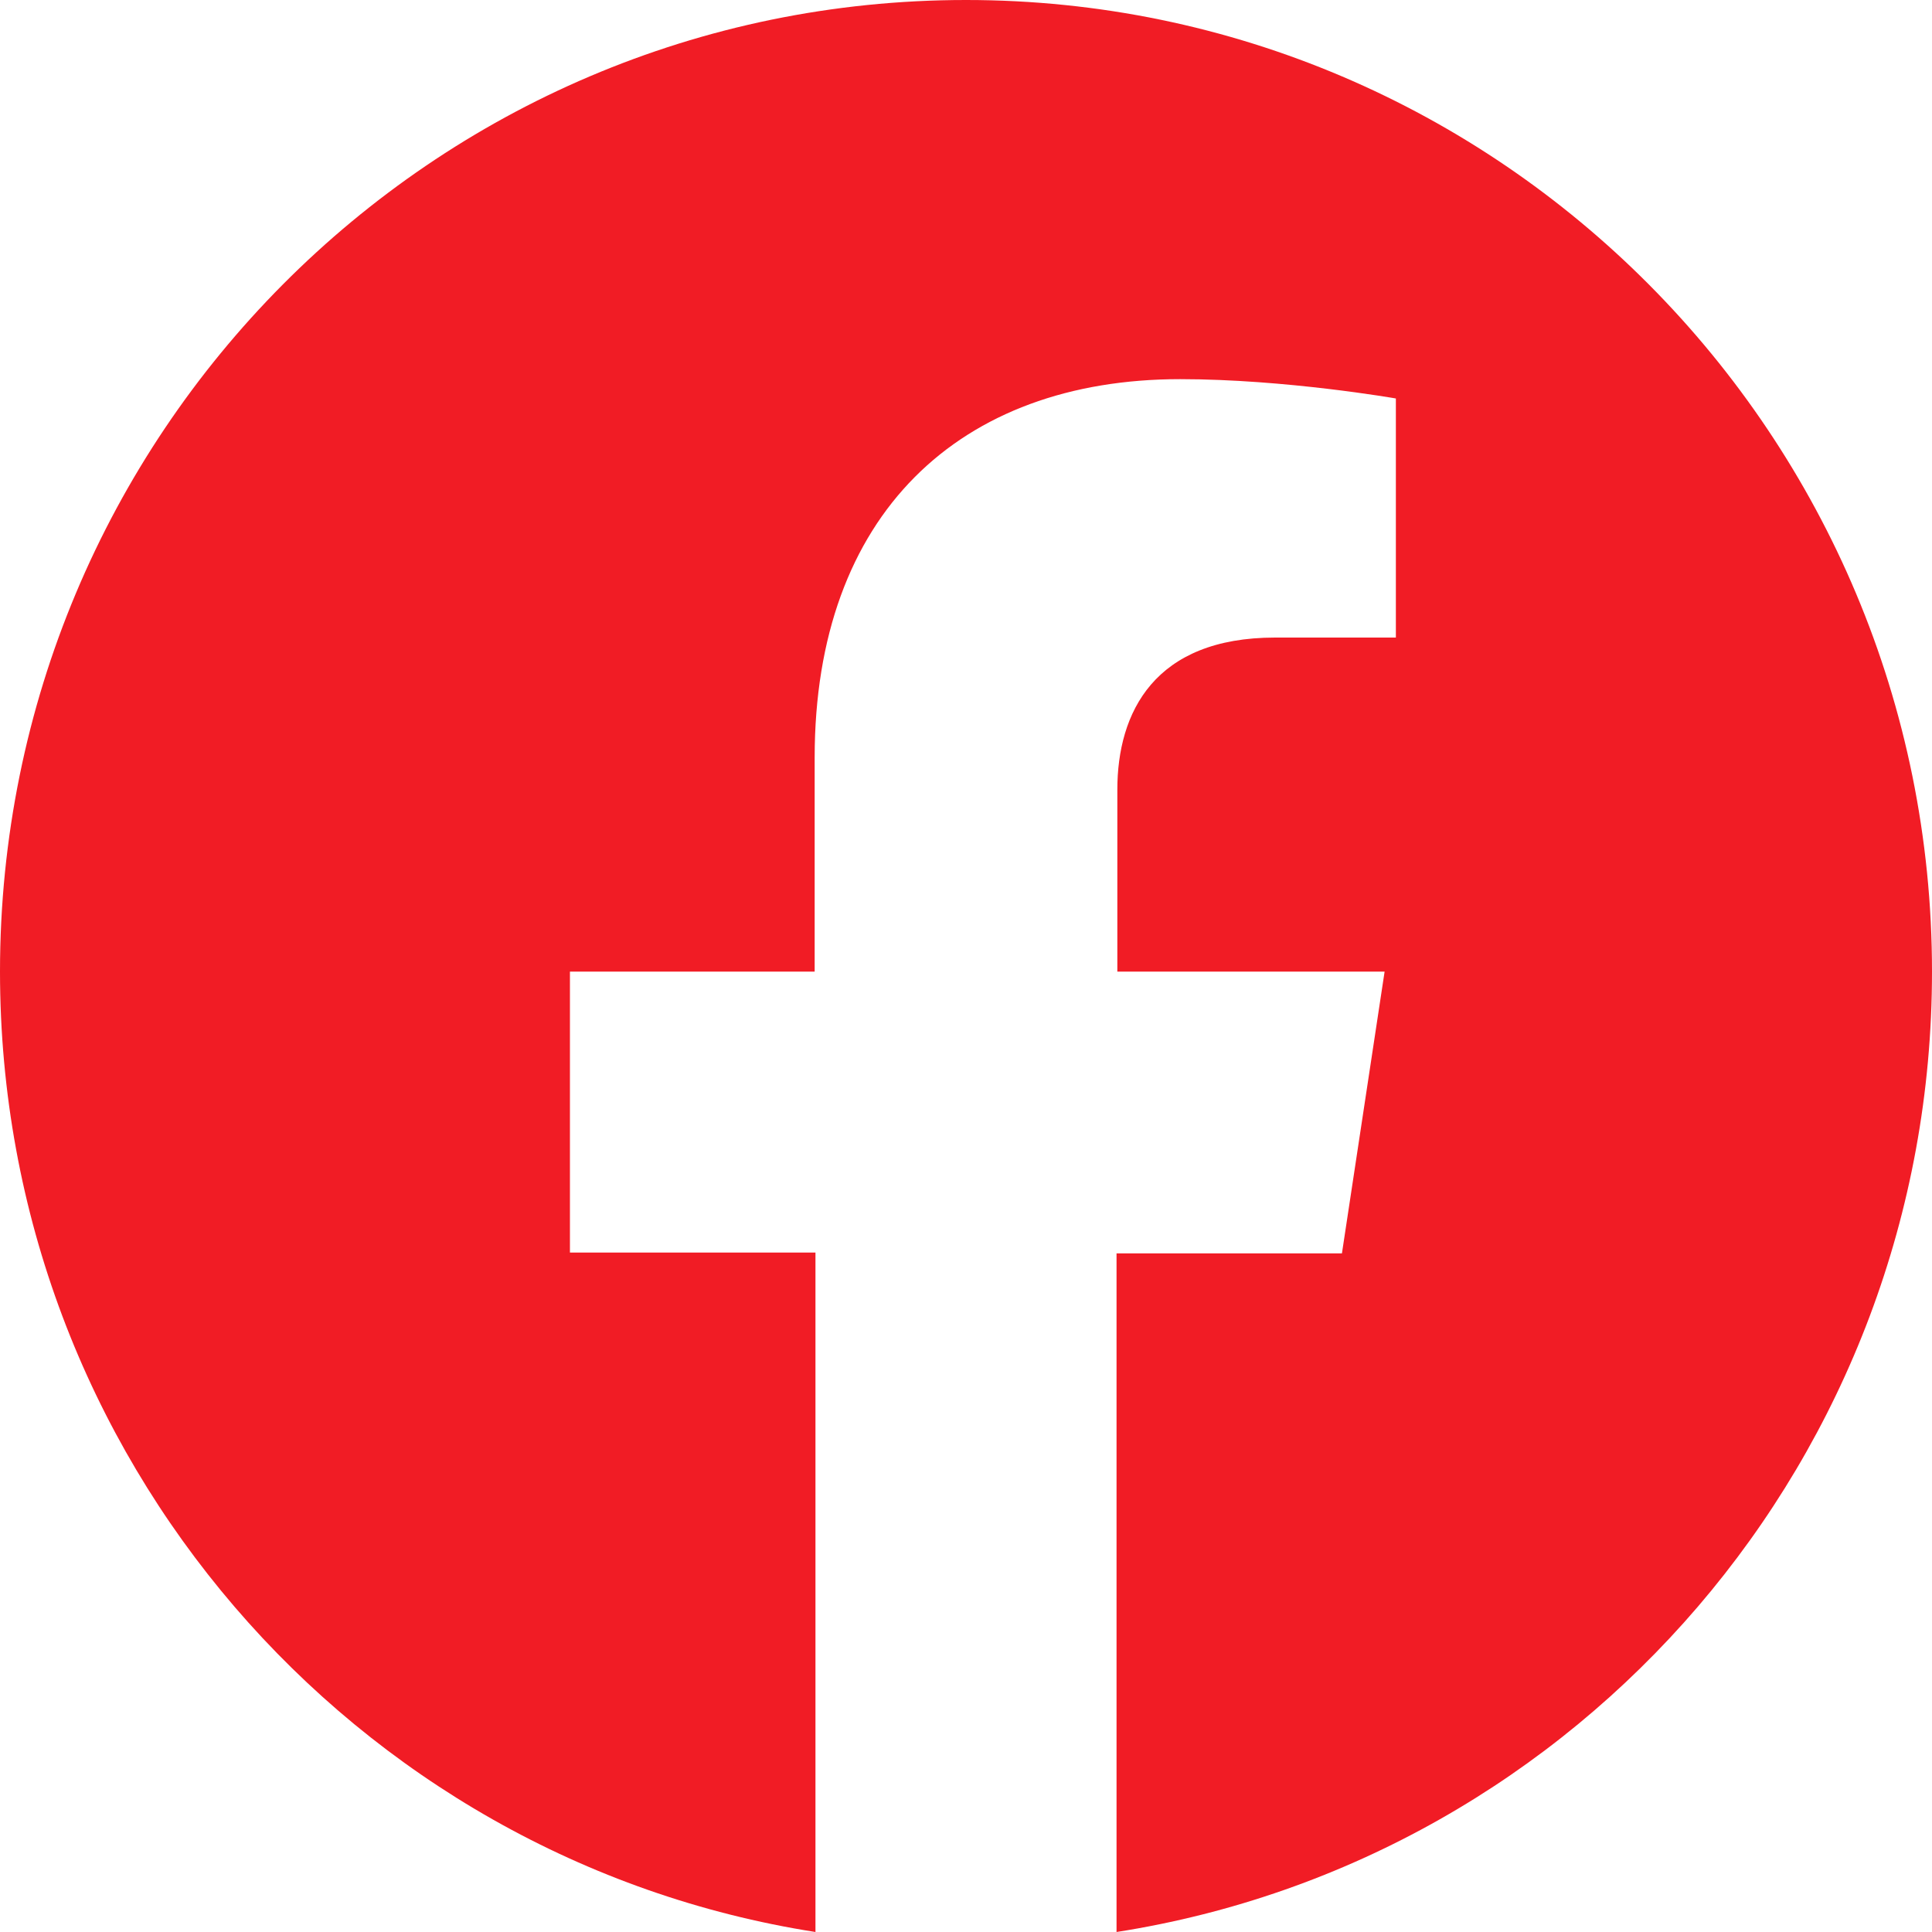
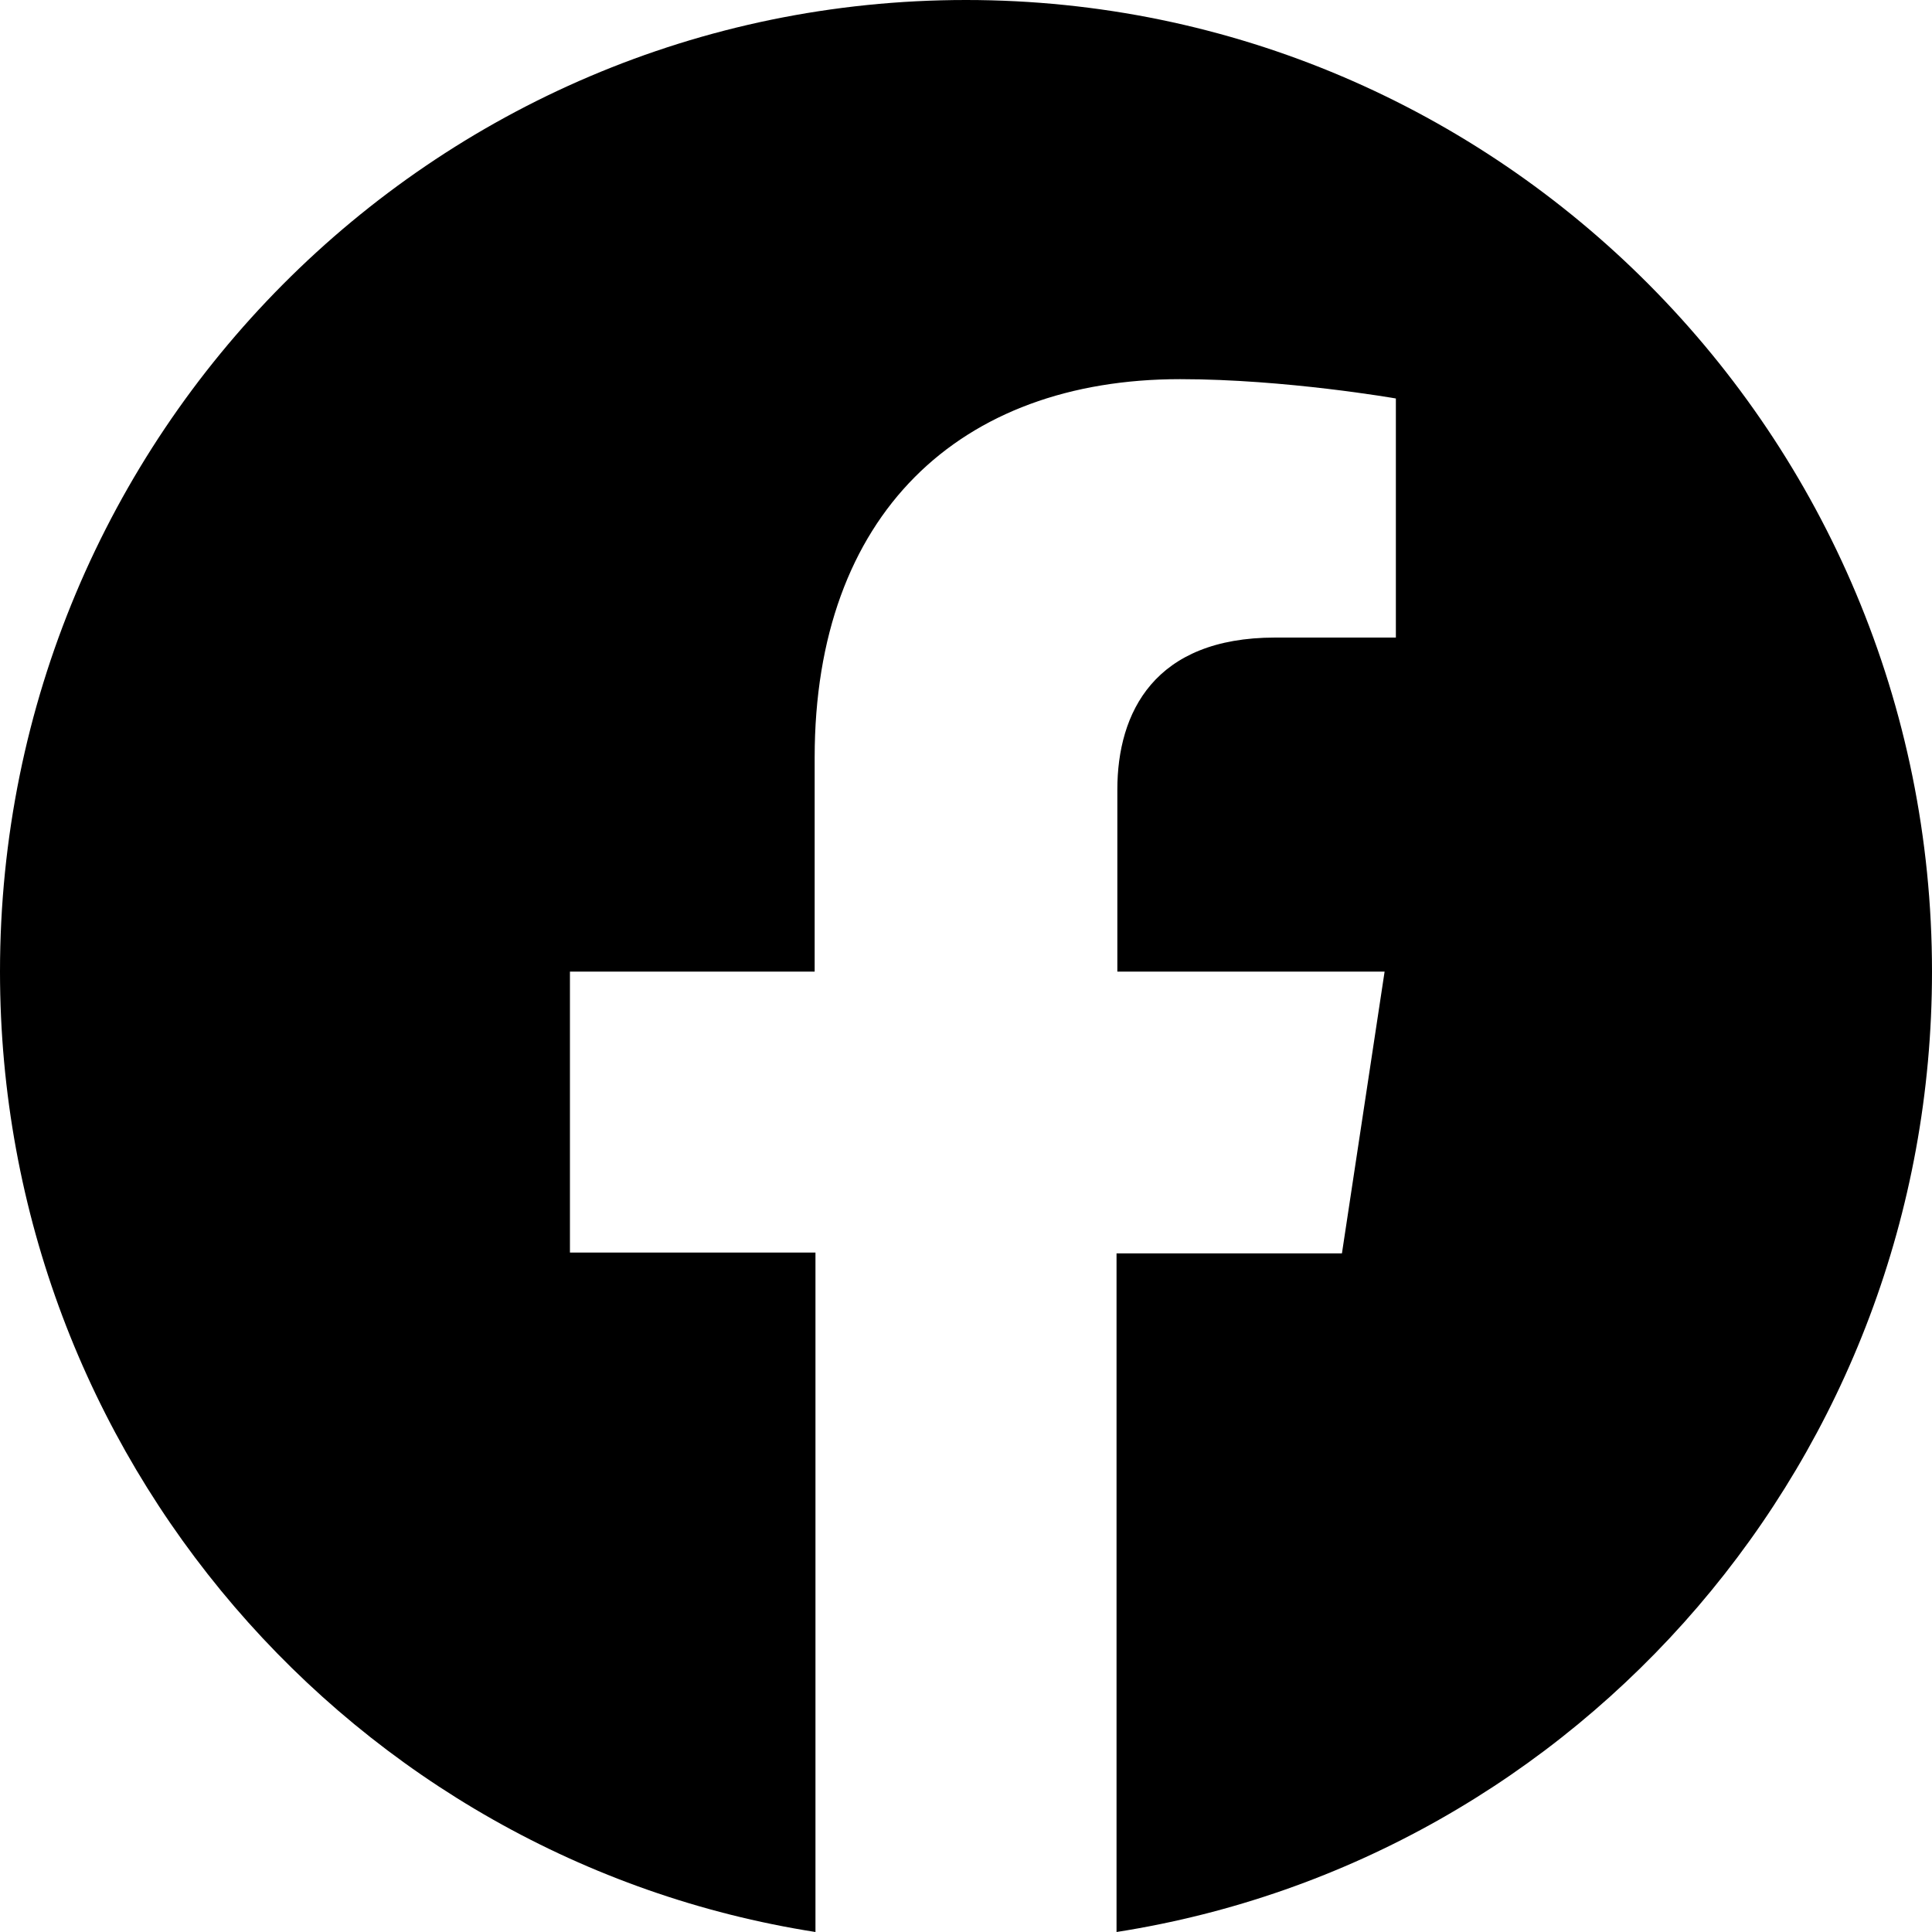
- <svg xmlns="http://www.w3.org/2000/svg" class="text-primary text-5xl cursor-pointer hover:text-primaryHover transition-all" width="38" height="38" viewBox="0 0 24 24" fill="#F11C25">
+ <svg xmlns="http://www.w3.org/2000/svg" class="text-primary text-5xl cursor-pointer hover:text-primaryHover transition-all" width="38" height="38" viewBox="0 0 24 24" fill="currentColor">
  <path d="M24 12.07C24 5.41 18.63 0 12 0S0 5.4 0 12.07C0 18.1 4.39 23.1 10.13 24v-8.44H7.08v-3.49h3.04V9.41c0-3.02 1.8-4.7 4.54-4.7 1.31 0 2.68.24 2.68.24v2.97h-1.5c-1.5 0-1.96.93-1.96 1.89v2.26h3.32l-.53 3.5h-2.8V24C19.62 23.1 24 18.1 24 12.07" />
</svg>
